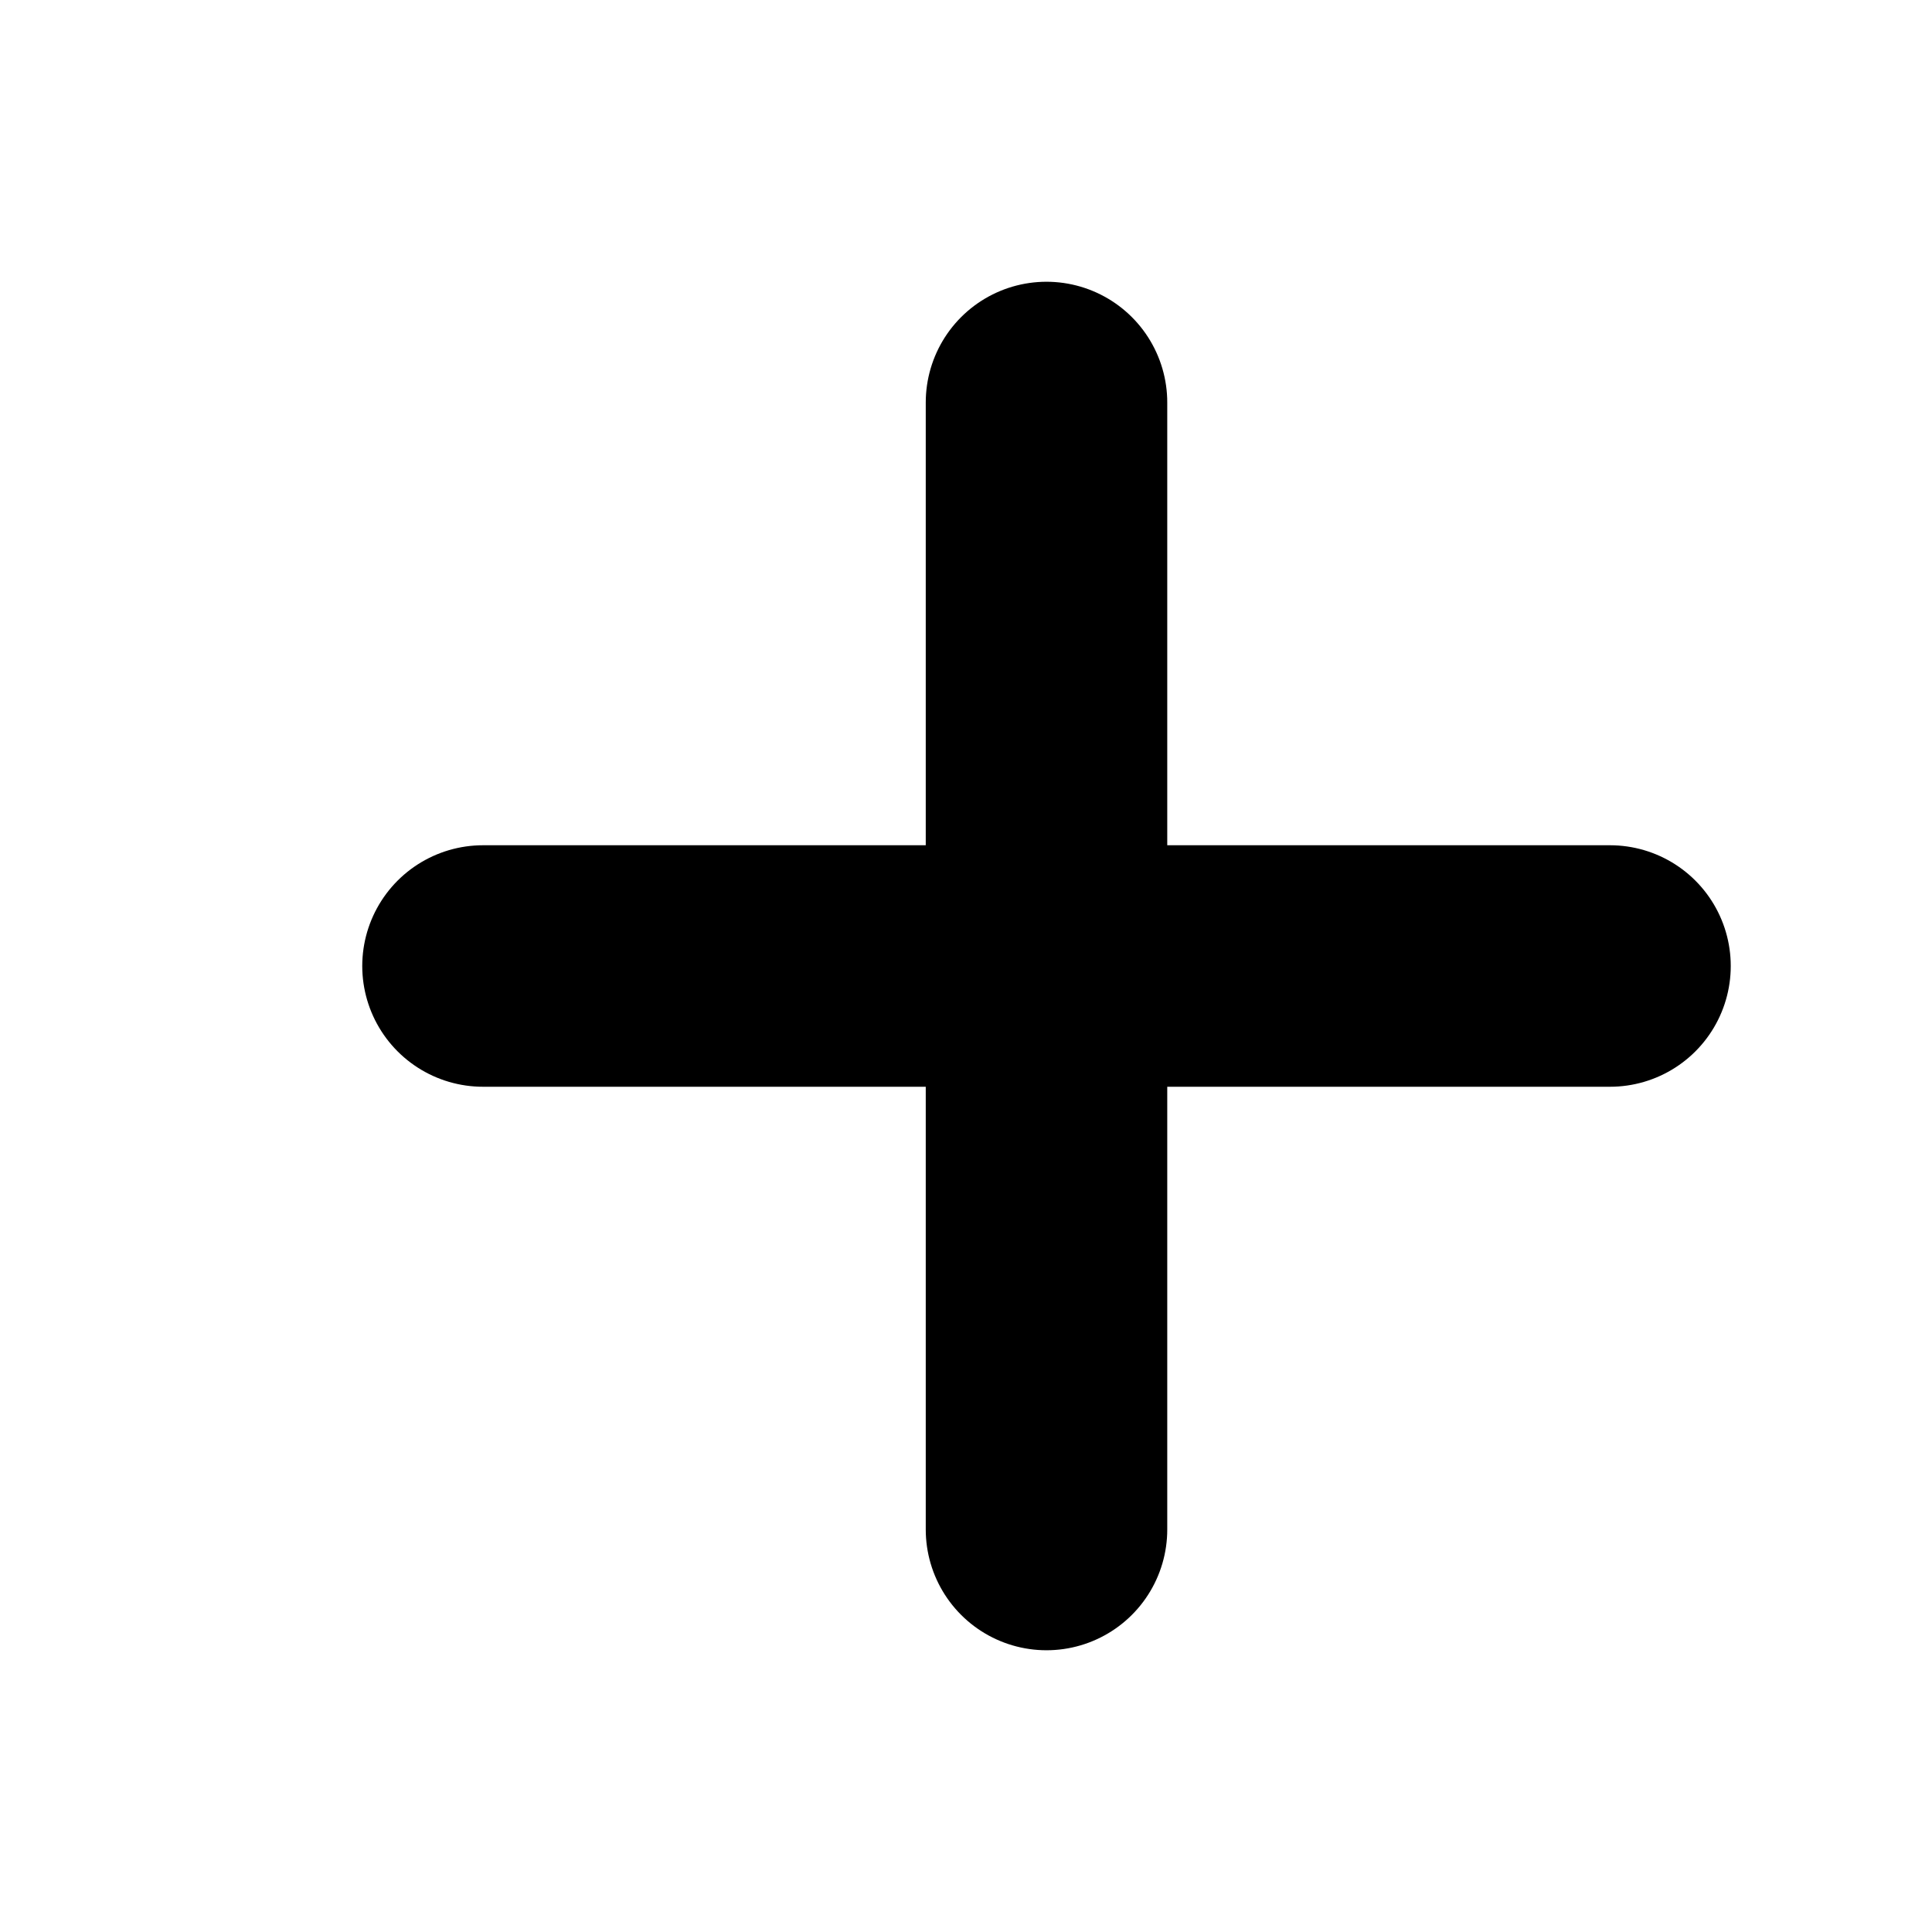
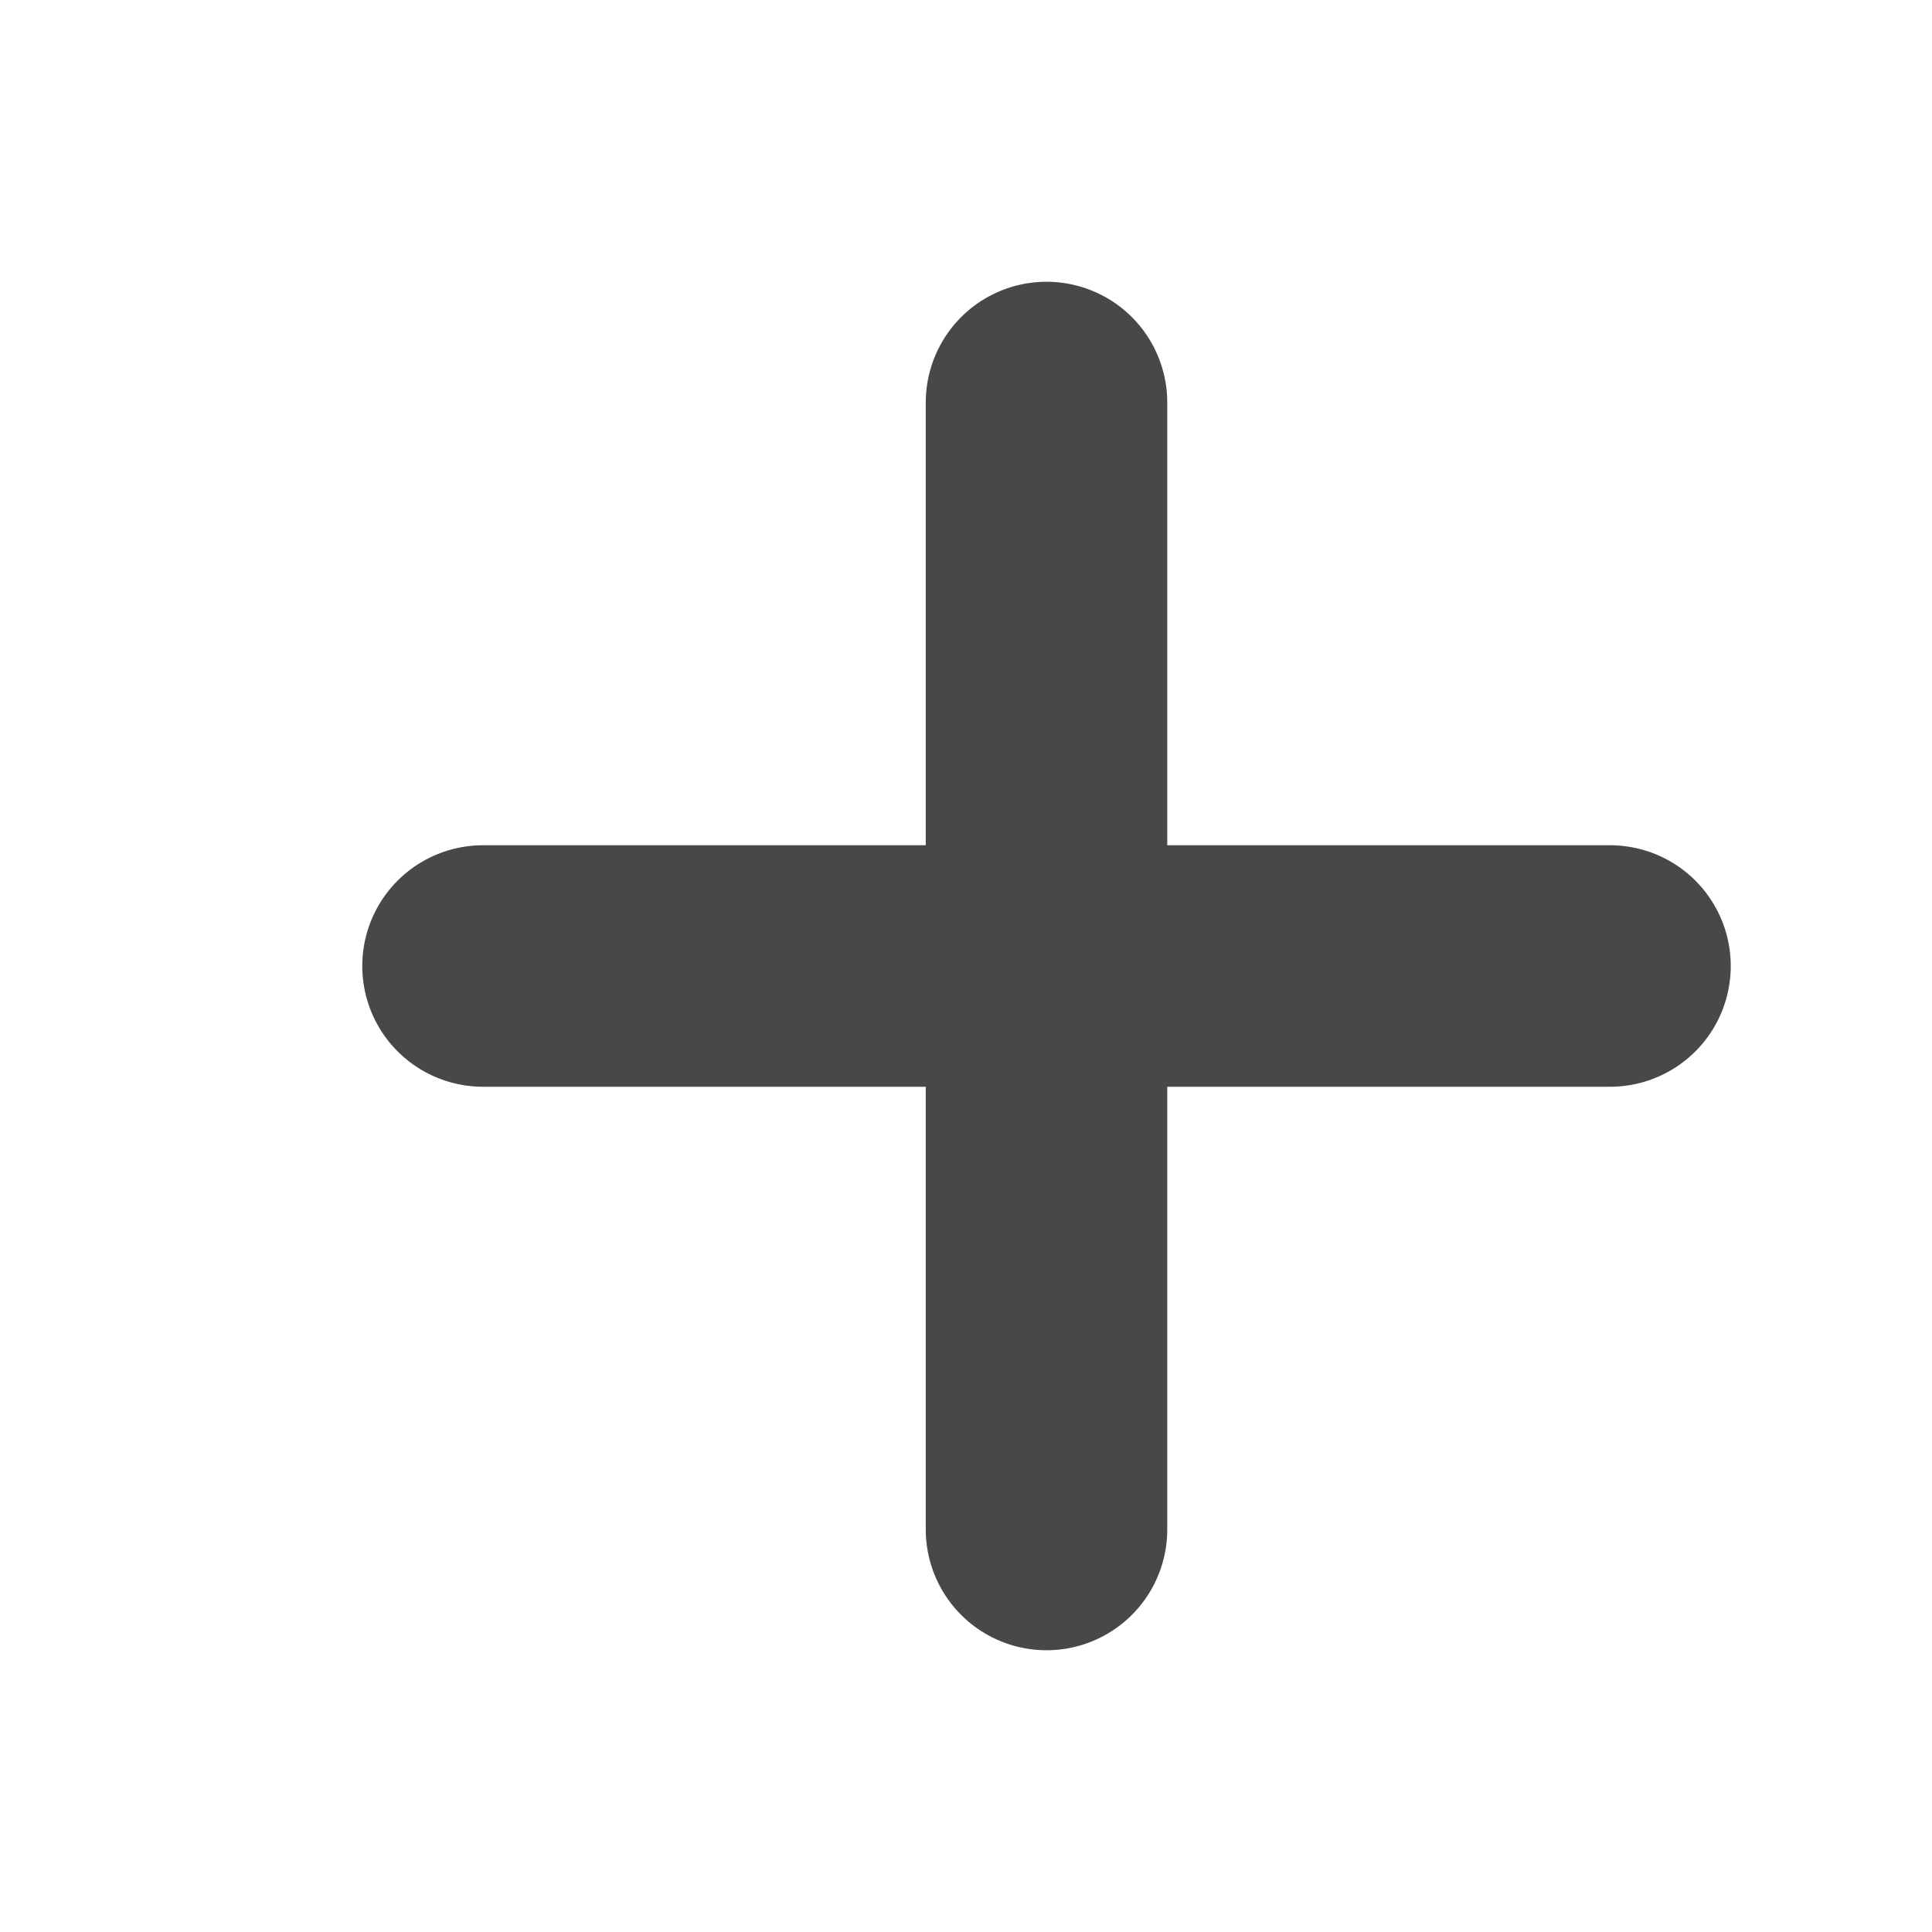
<svg xmlns="http://www.w3.org/2000/svg" width="800px" height="800px" viewBox="0 0 24 24">
  <g id="Complete">
    <g data-name="add" id="add-2">
      <g>
-         <line fill="none" stroke="black" stroke-linecap="round" stroke-linejoin="round" stroke-width="3" x1="13" x2="13" y1="19" y2="5" />
-         <line fill="none" stroke="black" stroke-linecap="round" stroke-linejoin="round" stroke-width="3" x1="6" x2="20" y1="12" y2="12" />
+         <line fill="none" stroke="rgb(73, 72, 72)" stroke-linecap="round" stroke-linejoin="round" stroke-width="3" x1="13" x2="13" y1="19" y2="5" />
+         <line fill="none" stroke="rgb(73, 72, 72)" stroke-linecap="round" stroke-linejoin="round" stroke-width="3" x1="6" x2="20" y1="12" y2="12" />
      </g>
    </g>
  </g>
</svg>
